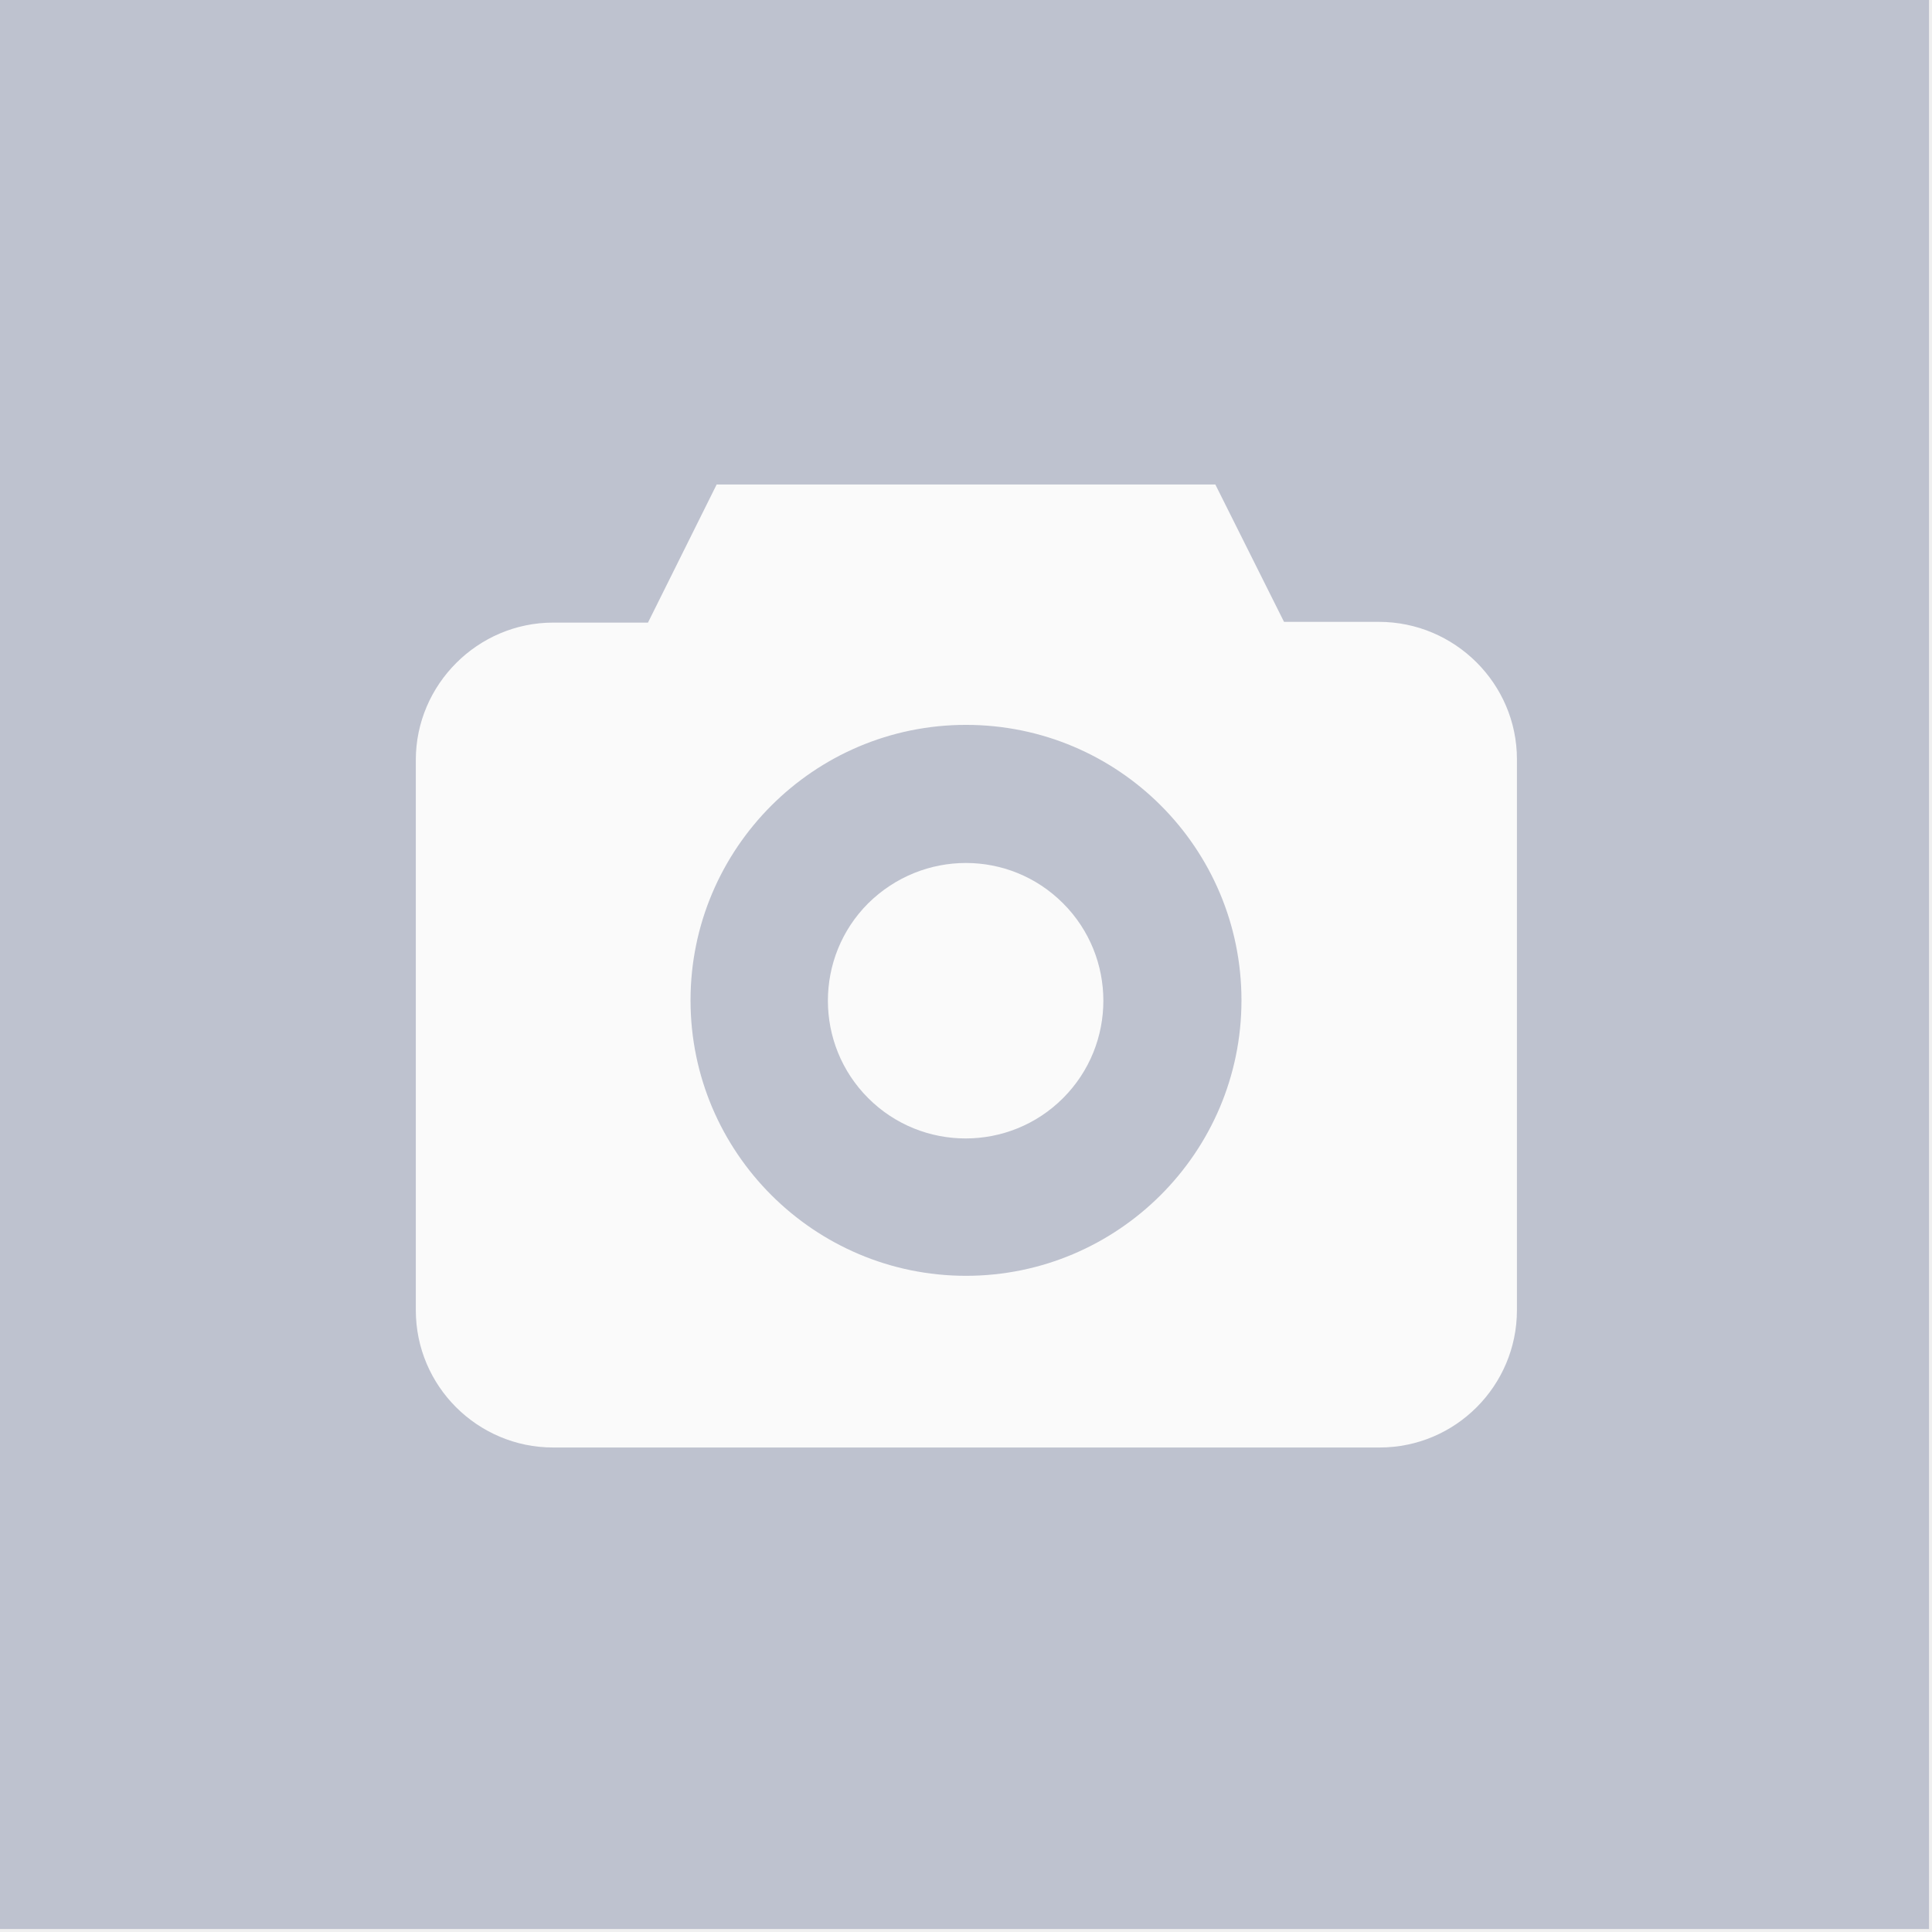
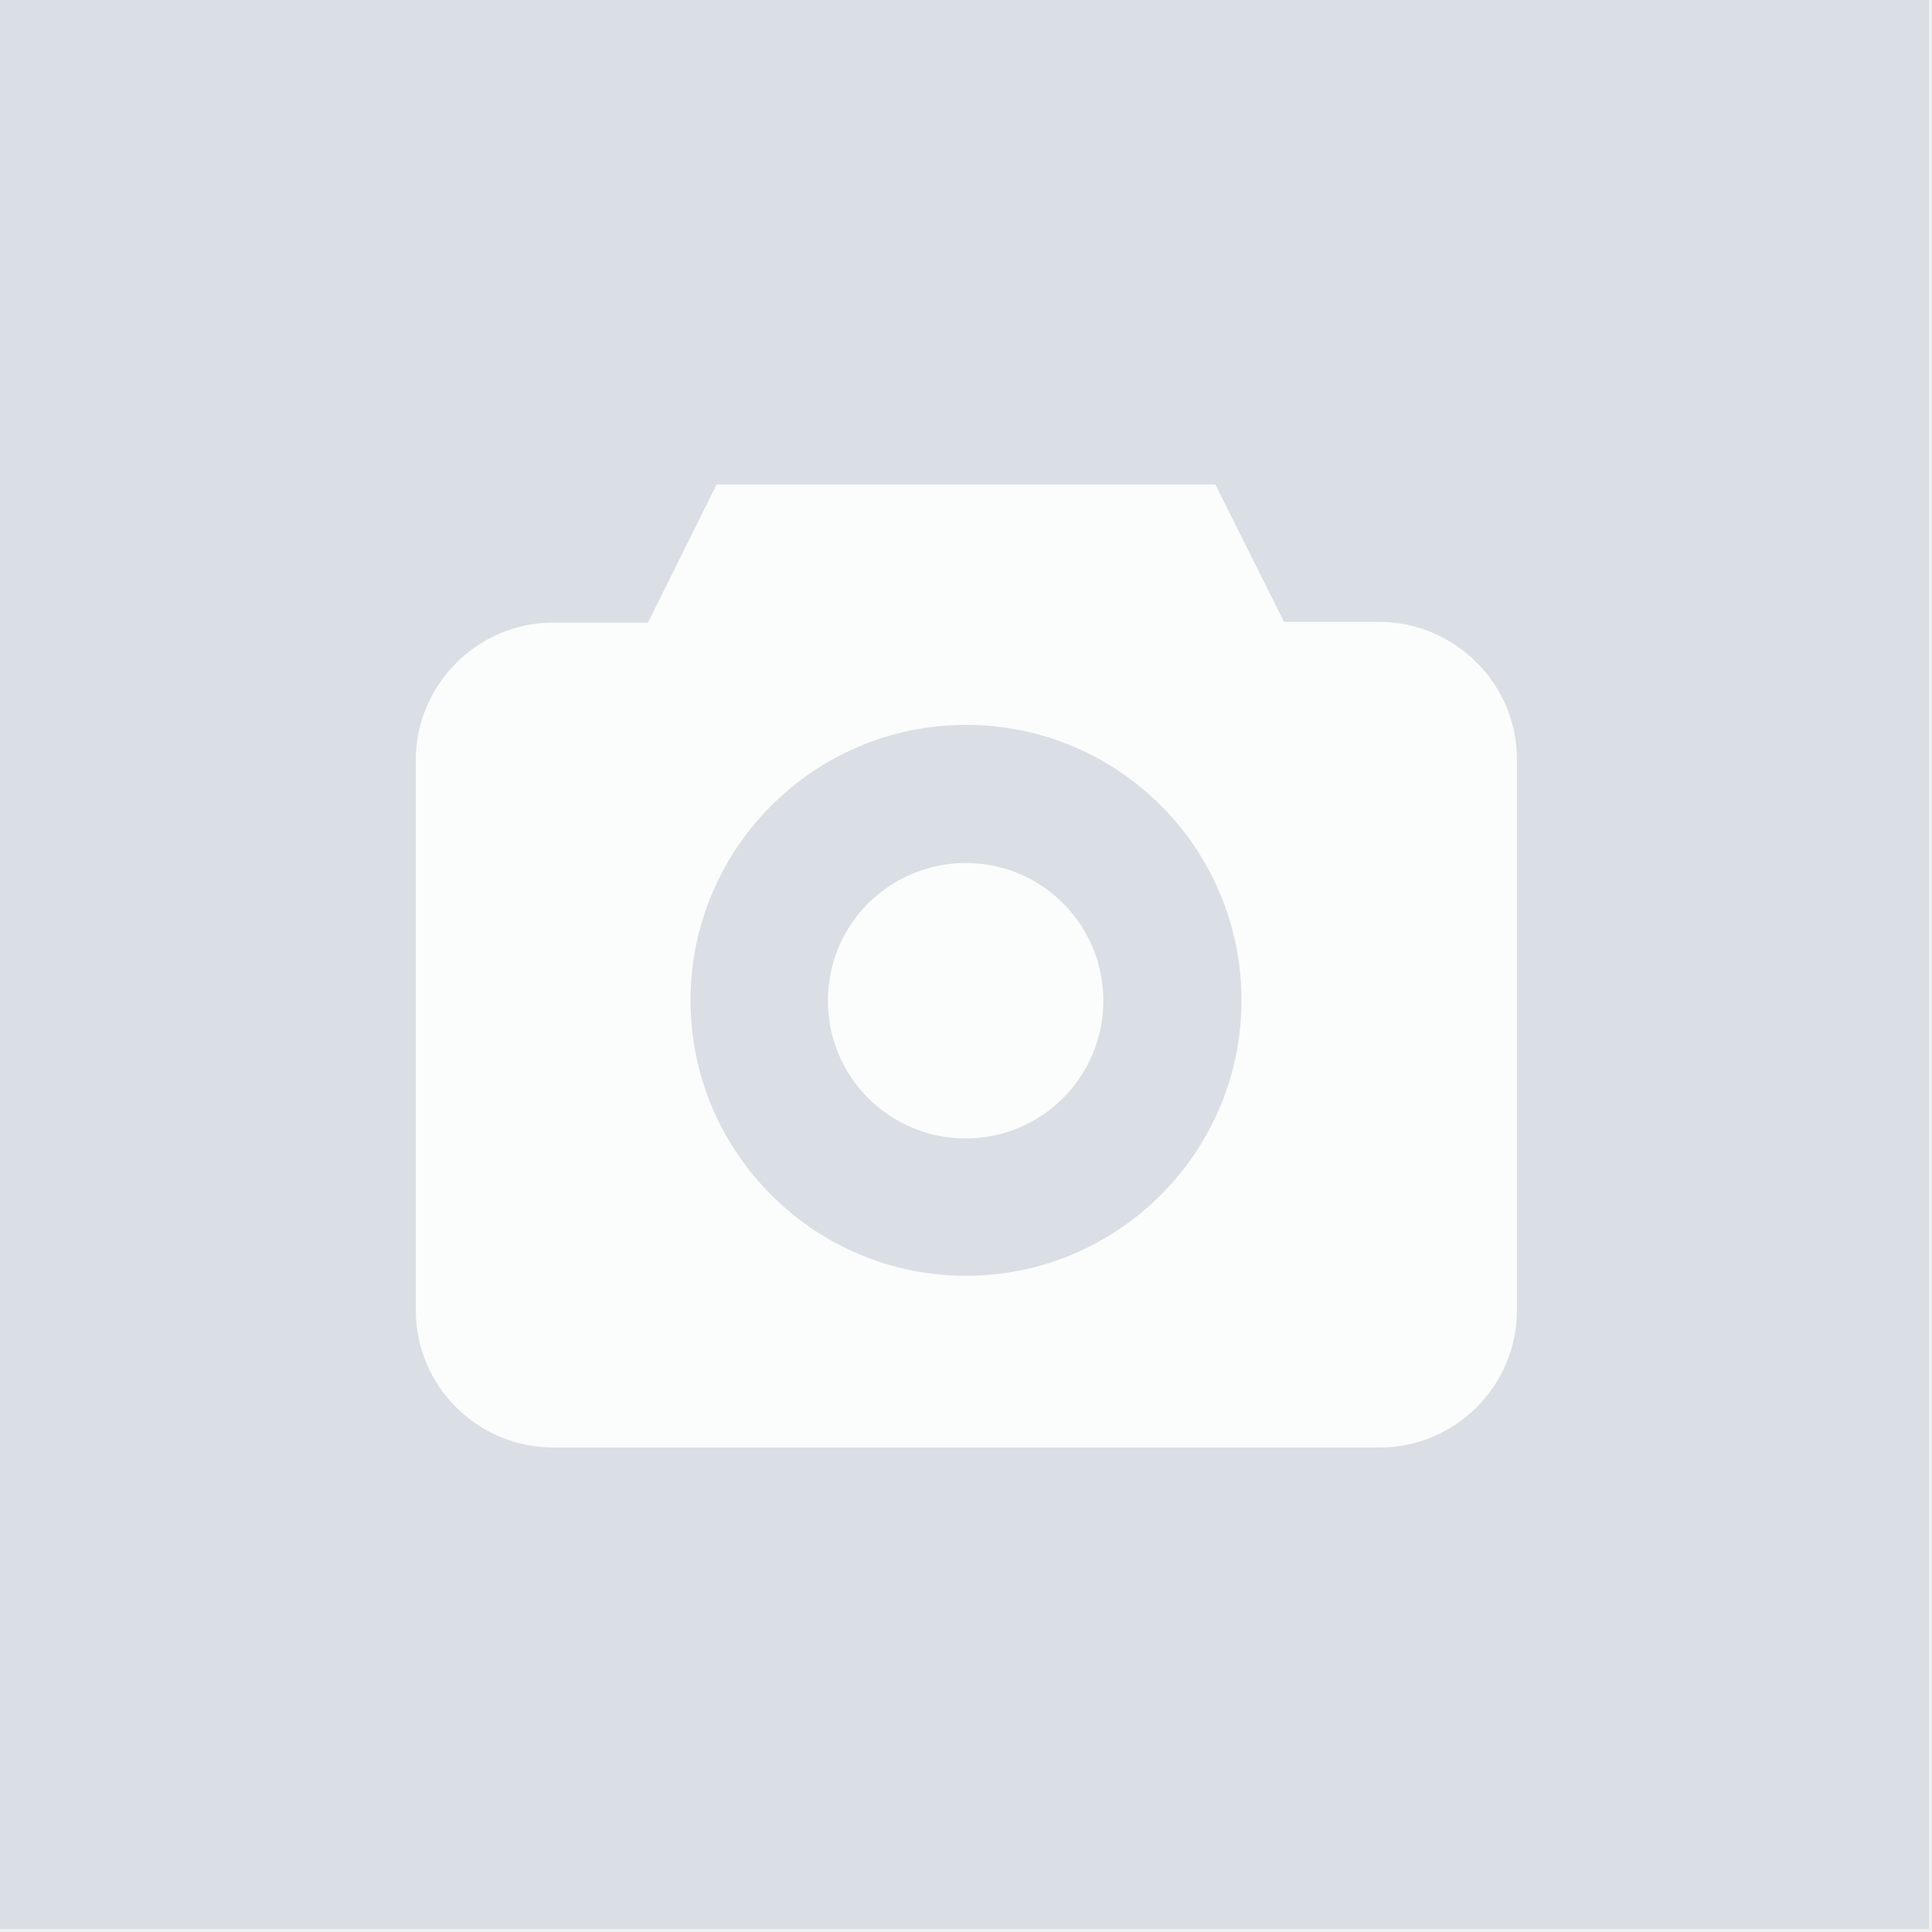
- <svg xmlns="http://www.w3.org/2000/svg" version="1.1" id="Layer_1" x="0px" y="0px" viewBox="0 0 258.8 258.8" style="enable-background:new 0 0 258.8 258.8;" xml:space="preserve">
-   <style type="text/css">
- 	.st0{fill:#bec2cf;}
- 	.st1{fill:#FAFAFA;}
- </style>
-   <rect x="-0.4" y="-0.4" class="st0" width="258.8" height="258.8" />
-   <path class="st1" d="M142.4,121c7.2,7.2,7.2,18.9,0,26.1s-18.9,7.2-26.1,0s-7.2-18.9,0-26.1C123.6,113.8,135.2,113.8,142.4,121" />
-   <path class="st1" d="M184.7,83.3H172l-9.2-18.4H96l-9.2,18.5H74.1c-10.1,0-18.4,8.3-18.4,18.4v73.7c0,10.2,8.3,18.4,18.4,18.4h110.7  c10.2,0,18.4-8.3,18.4-18.4v-73.8C203.2,91.6,194.9,83.3,184.7,83.3z M129.4,170.9c-20.3,0-36.9-16.5-36.9-36.9  c0-20.3,16.5-36.9,36.9-36.9s36.9,16.5,36.9,36.9C166.3,154.4,149.7,170.9,129.4,170.9L129.4,170.9z" />
+ <svg xmlns="http://www.w3.org/2000/svg" version="1.1" id="prefix__Layer_1" x="0" y="0" viewBox="0 0 258.8 258.8" xml:space="preserve">
+   <style>.prefix__st1{opacity:.9;fill:#fff;enable-background:new}</style>
+   <path d="M-.4-.4h258.8v258.8H-.4V-.4z" opacity=".38" fill="#b3c3d1" />
+   <path class="prefix__st1" d="M142.4 121c7.2 7.2 7.2 18.9 0 26.1s-18.9 7.2-26.1 0-7.2-18.9 0-26.1c7.3-7.2 18.9-7.2 26.1 0" />
+   <path class="prefix__st1" d="M184.7 83.3H172l-9.2-18.4H96l-9.2 18.5H74.1c-10.1 0-18.4 8.3-18.4 18.4v73.7c0 10.2 8.3 18.4 18.4 18.4h110.7c10.2 0 18.4-8.3 18.4-18.4v-73.8c0-10.1-8.3-18.4-18.5-18.4zm-55.3 87.6c-20.3 0-36.9-16.5-36.9-36.9 0-20.3 16.5-36.9 36.9-36.9s36.9 16.5 36.9 36.9-16.6 36.9-36.9 36.9z" />
</svg>
